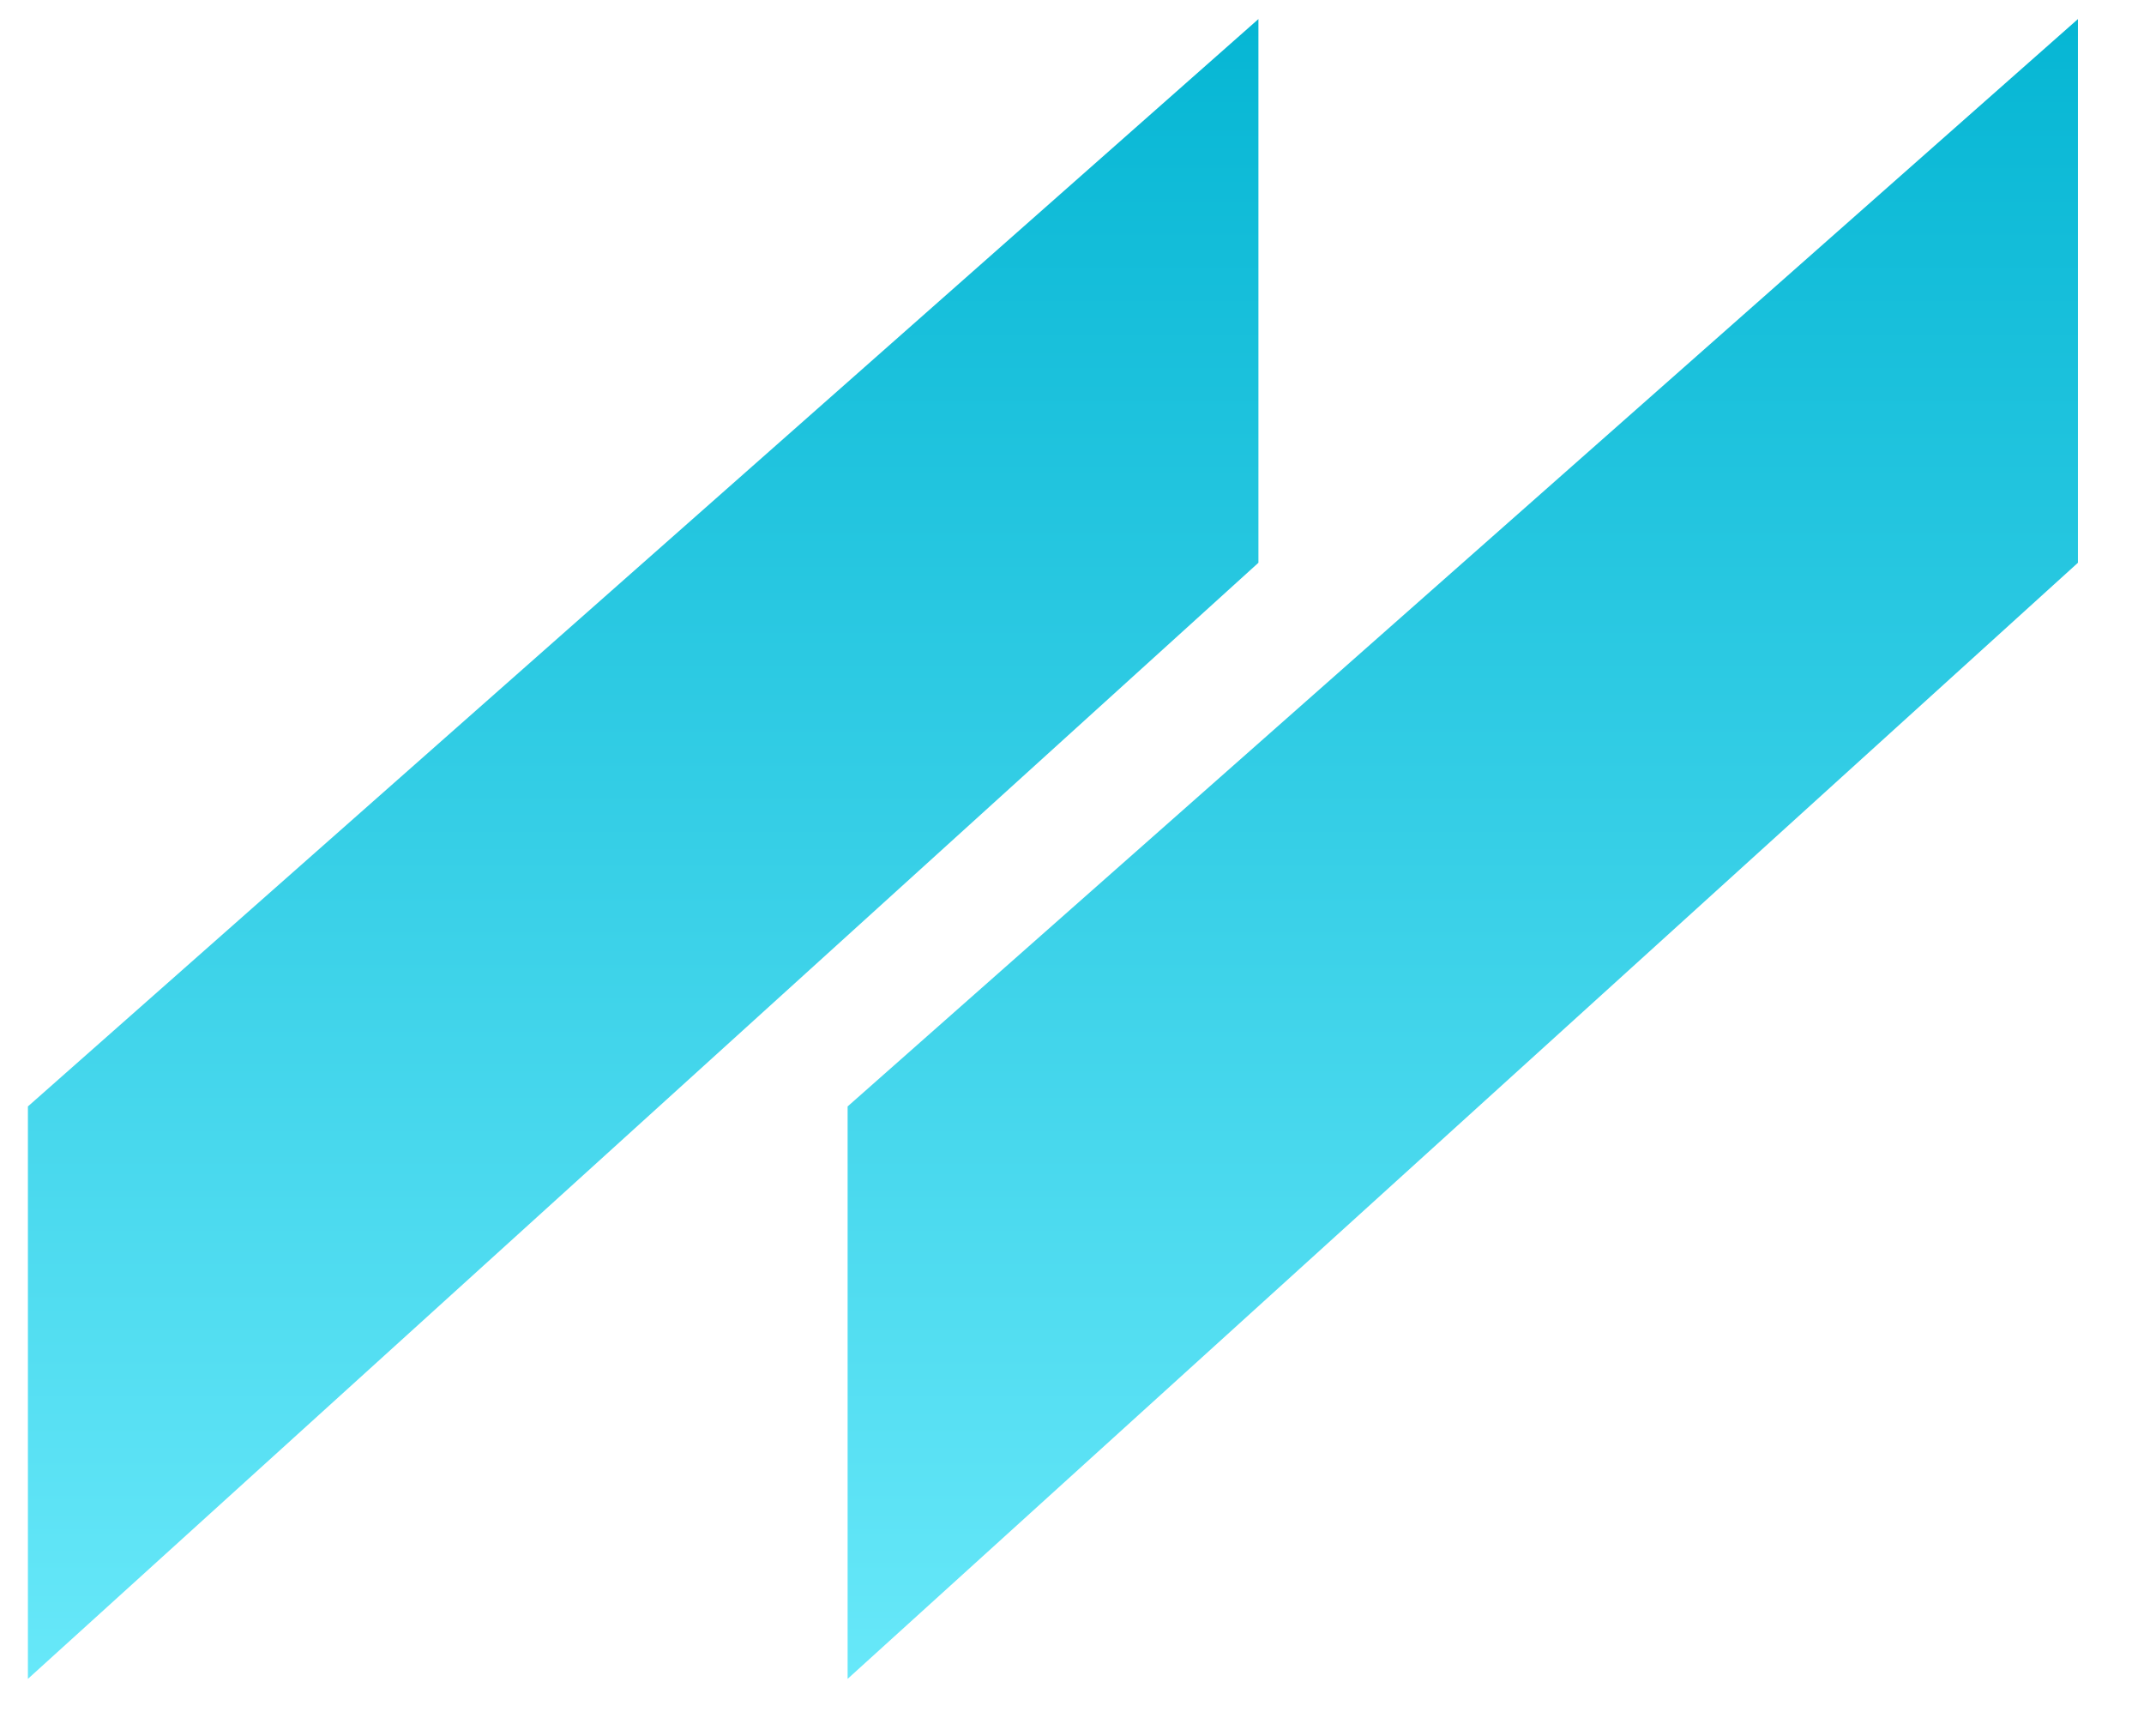
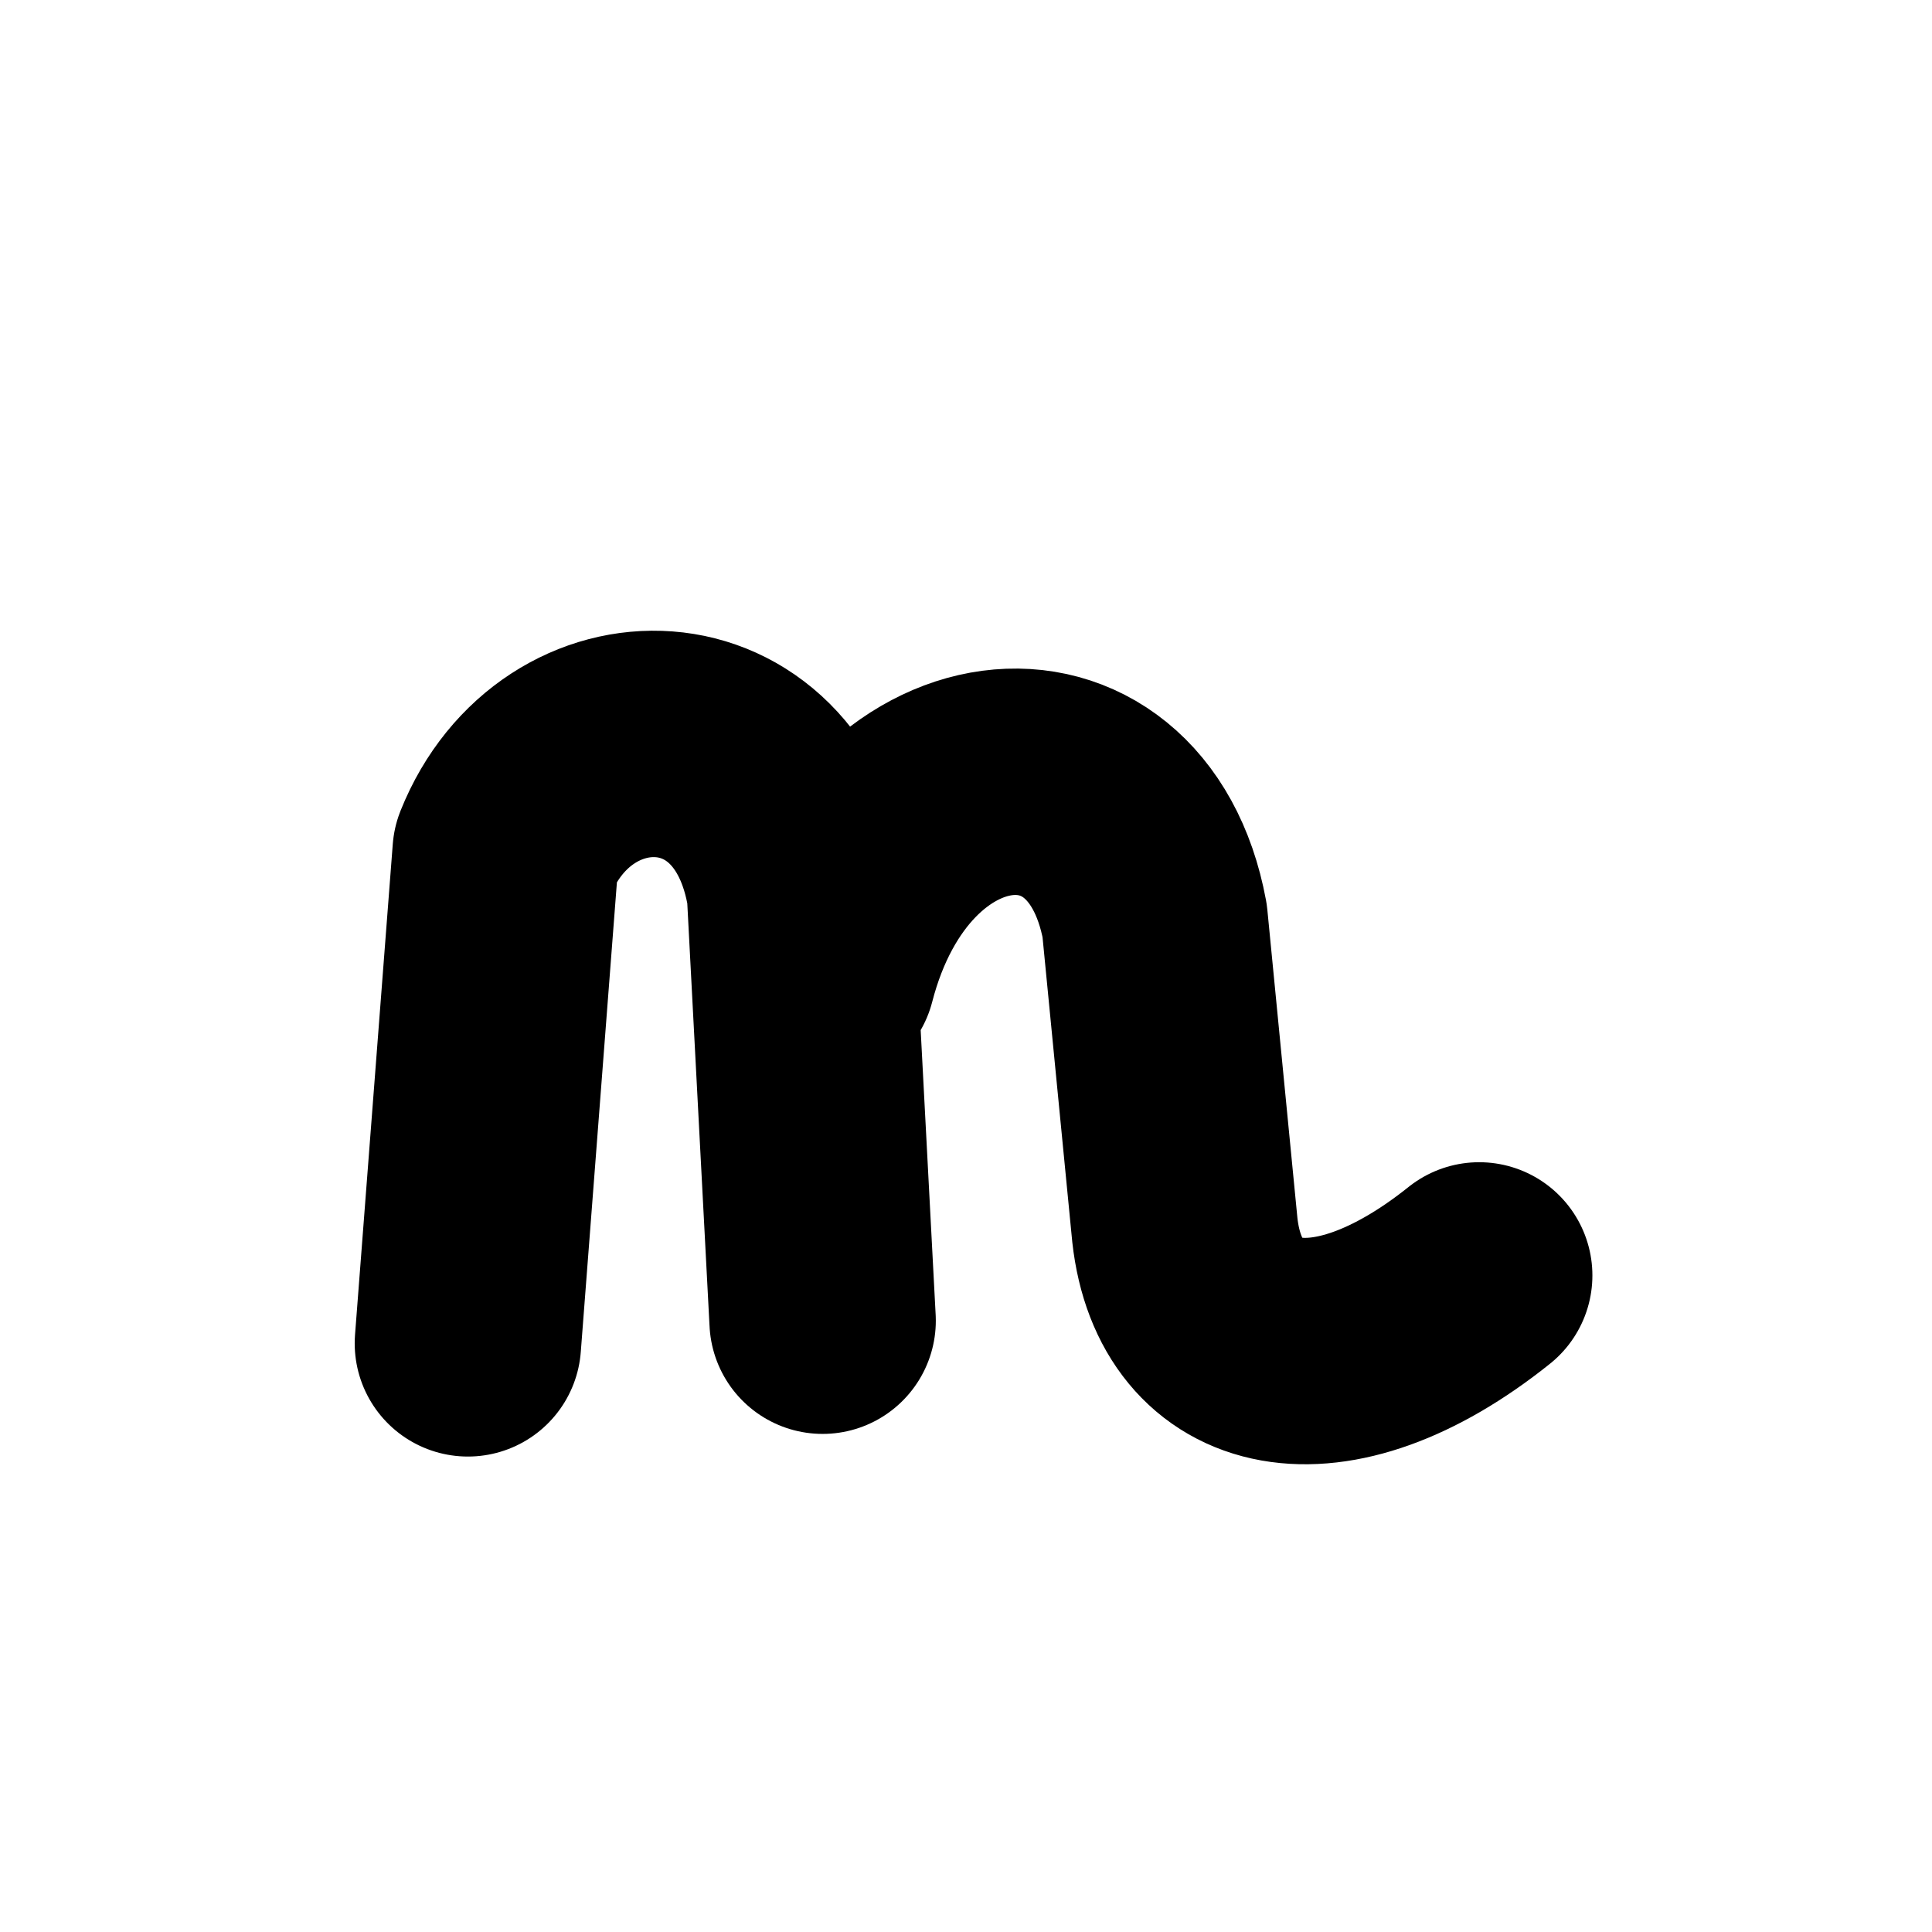
- <svg xmlns="http://www.w3.org/2000/svg" xmlns:xlink="http://www.w3.org/1999/xlink" version="1.1" preserveAspectRatio="xMidYMid meet" viewBox="344.564 330.278 111.737 91.218" width="53.87" height="43.61">
-   <defs>
-     <path d="M453.3 331.28L453.3 359.85L388.64 418.5L388.64 388.42L453.3 331.28Z" id="aFZf6T5ED" />
-     <linearGradient id="gradientb2ThqnP5Op" gradientUnits="userSpaceOnUse" x1="420.97" y1="331.28" x2="420.97" y2="418.5">
-       <stop style="stop-color: #06b6d4;stop-opacity: 1" offset="0%" />
-       <stop style="stop-color: #67e8f9;stop-opacity: 1" offset="100%" />
-     </linearGradient>
-     <path d="M410.23 331.28L410.23 359.85L345.56 418.5L345.56 388.42L410.23 331.28Z" id="a9fehgwfM" />
-     <linearGradient id="gradientk1wNV9Ostb" gradientUnits="userSpaceOnUse" x1="377.89" y1="331.28" x2="377.89" y2="418.5">
-       <stop style="stop-color: #06b6d4;stop-opacity: 1" offset="0%" />
-       <stop style="stop-color: #67e8f9;stop-opacity: 1" offset="100%" />
-     </linearGradient>
-   </defs>
-   <g>
-     <g>
-       <use xlink:href="#aFZf6T5ED" opacity="1" fill="url(#gradientb2ThqnP5Op)" />
-     </g>
-     <g>
-       <use xlink:href="#a9fehgwfM" opacity="1" fill="url(#gradientk1wNV9Ostb)" />
-     </g>
-   </g>
+ <svg xmlns="http://www.w3.org/2000/svg" viewBox="0 0 512 512">
+   <path d="M124 356 L134 226 C150 186 204 186 212 236 L218 350 M218 258 C234 196 296 190 306 244 L314 326 C318 362 352 370 392 338" fill="none" stroke="#000" stroke-width="60" stroke-linecap="round" stroke-linejoin="round" />
</svg>
